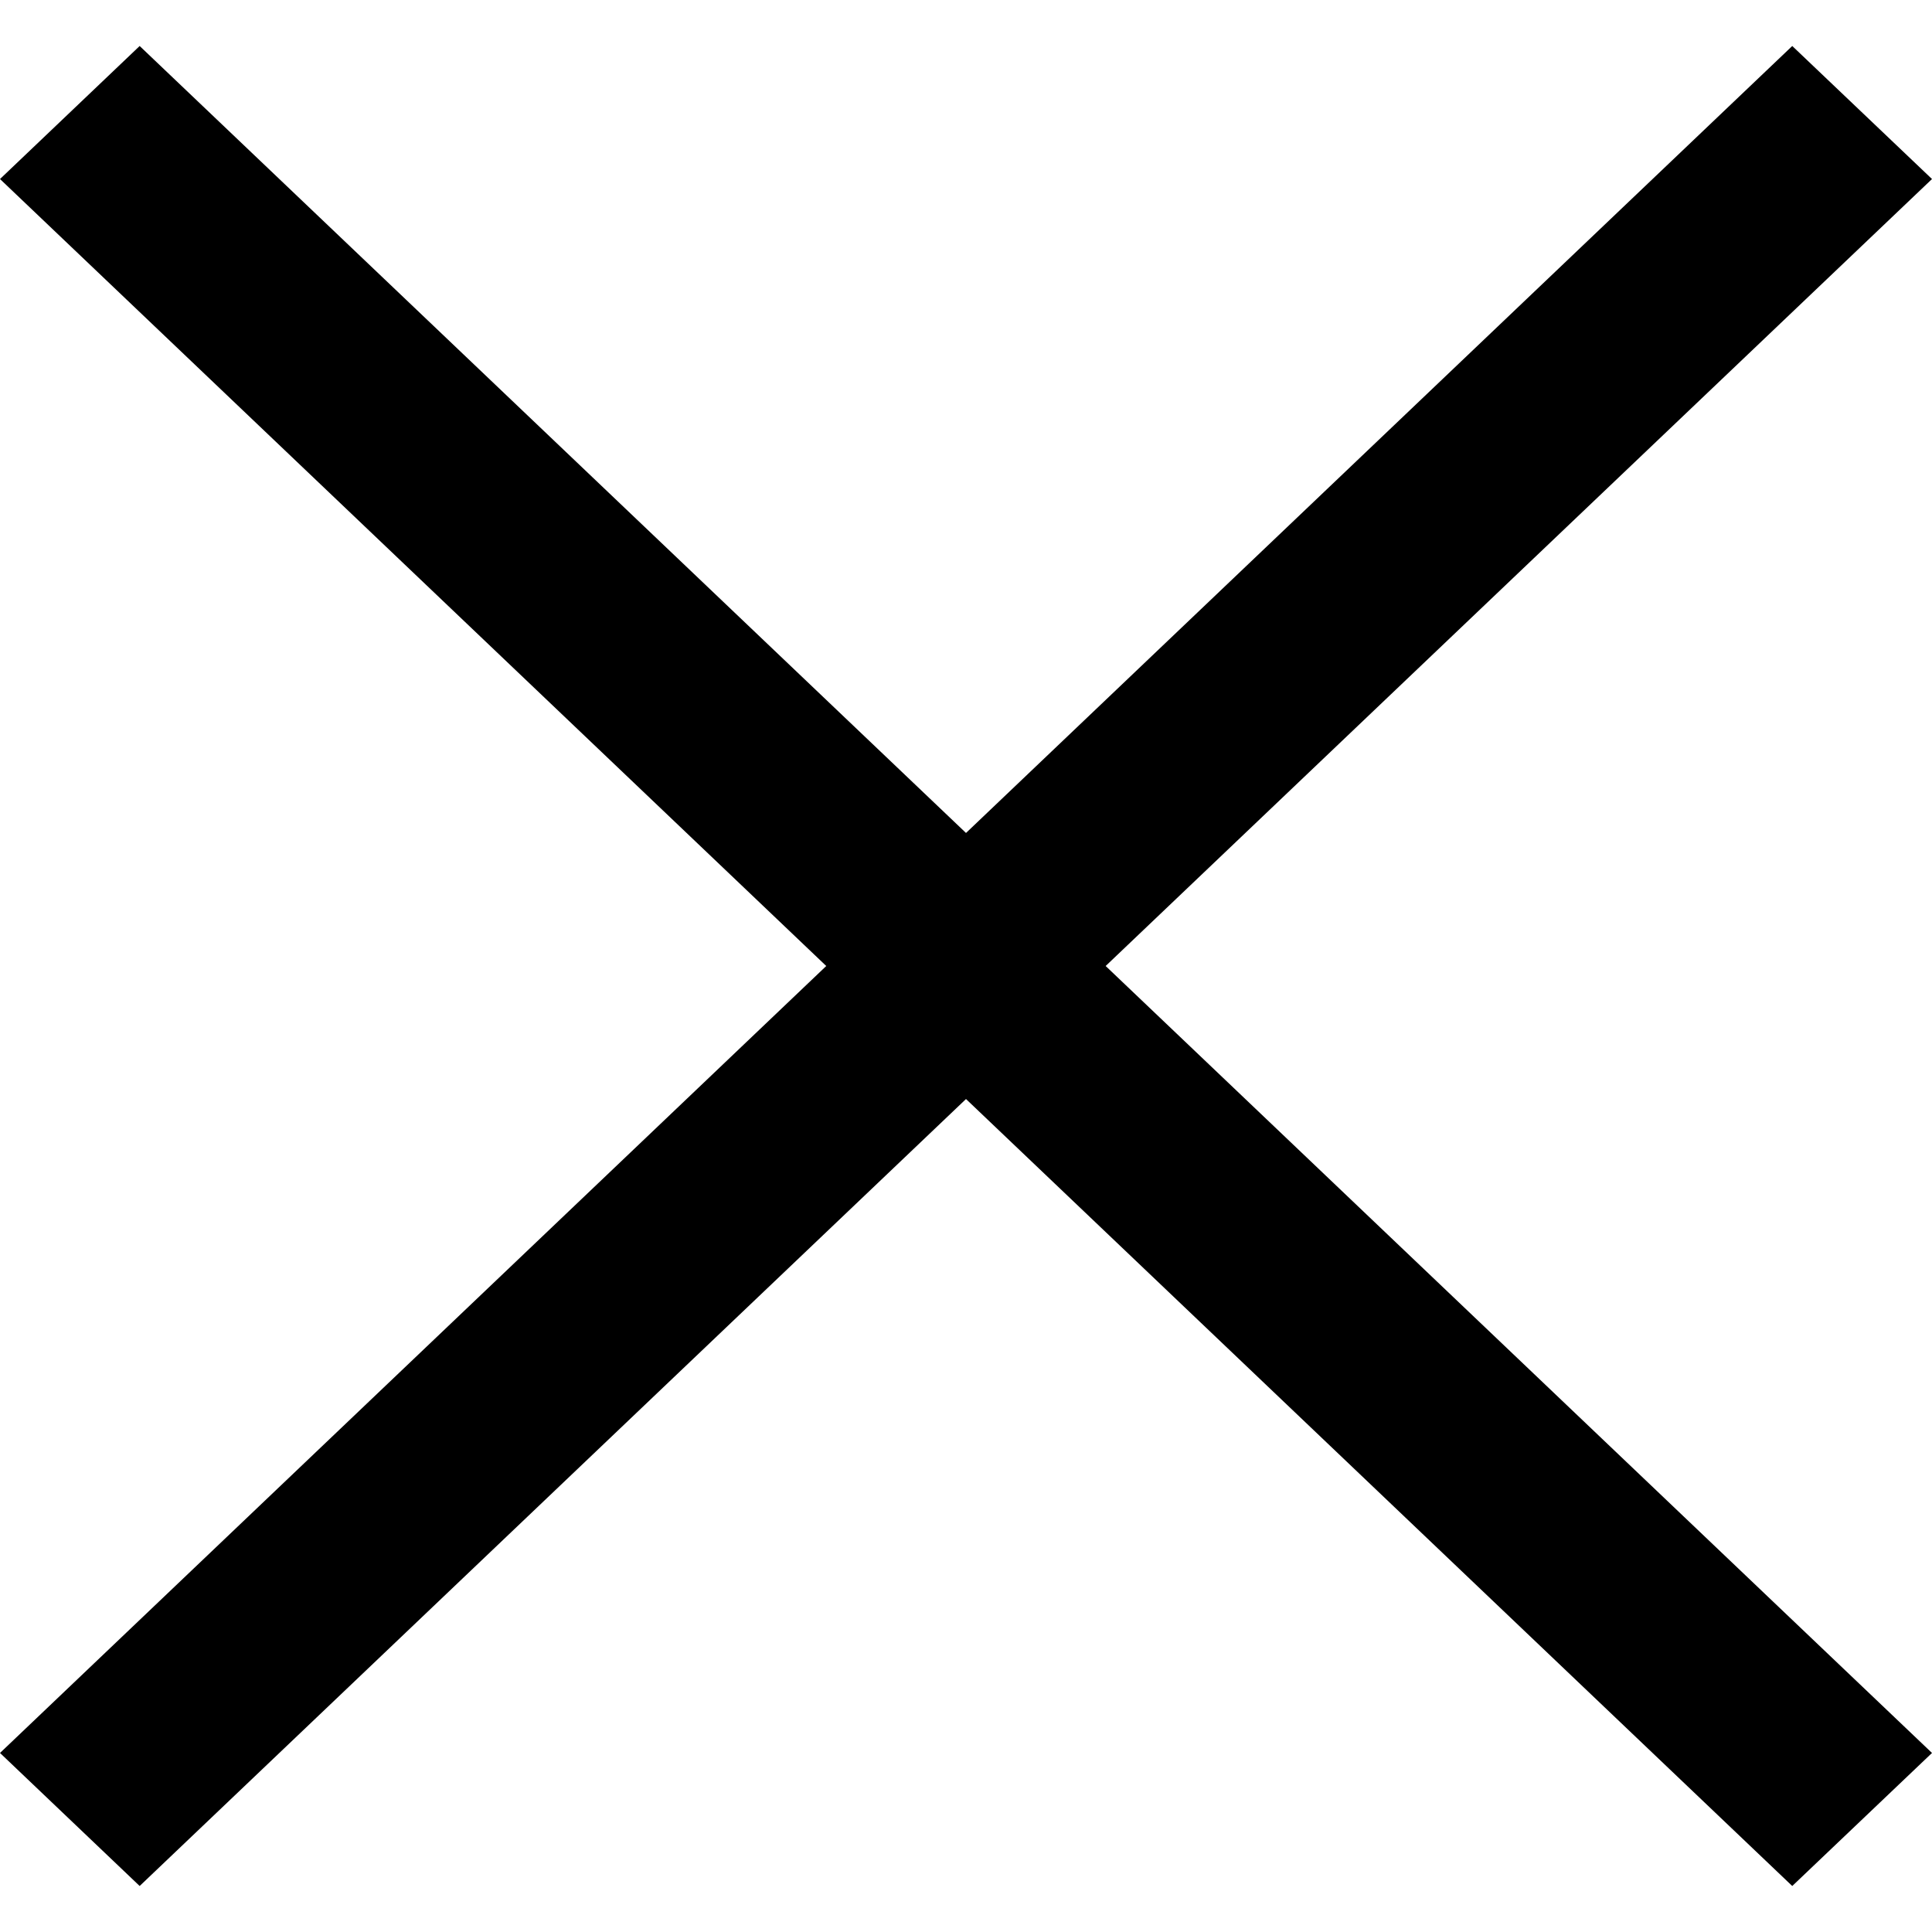
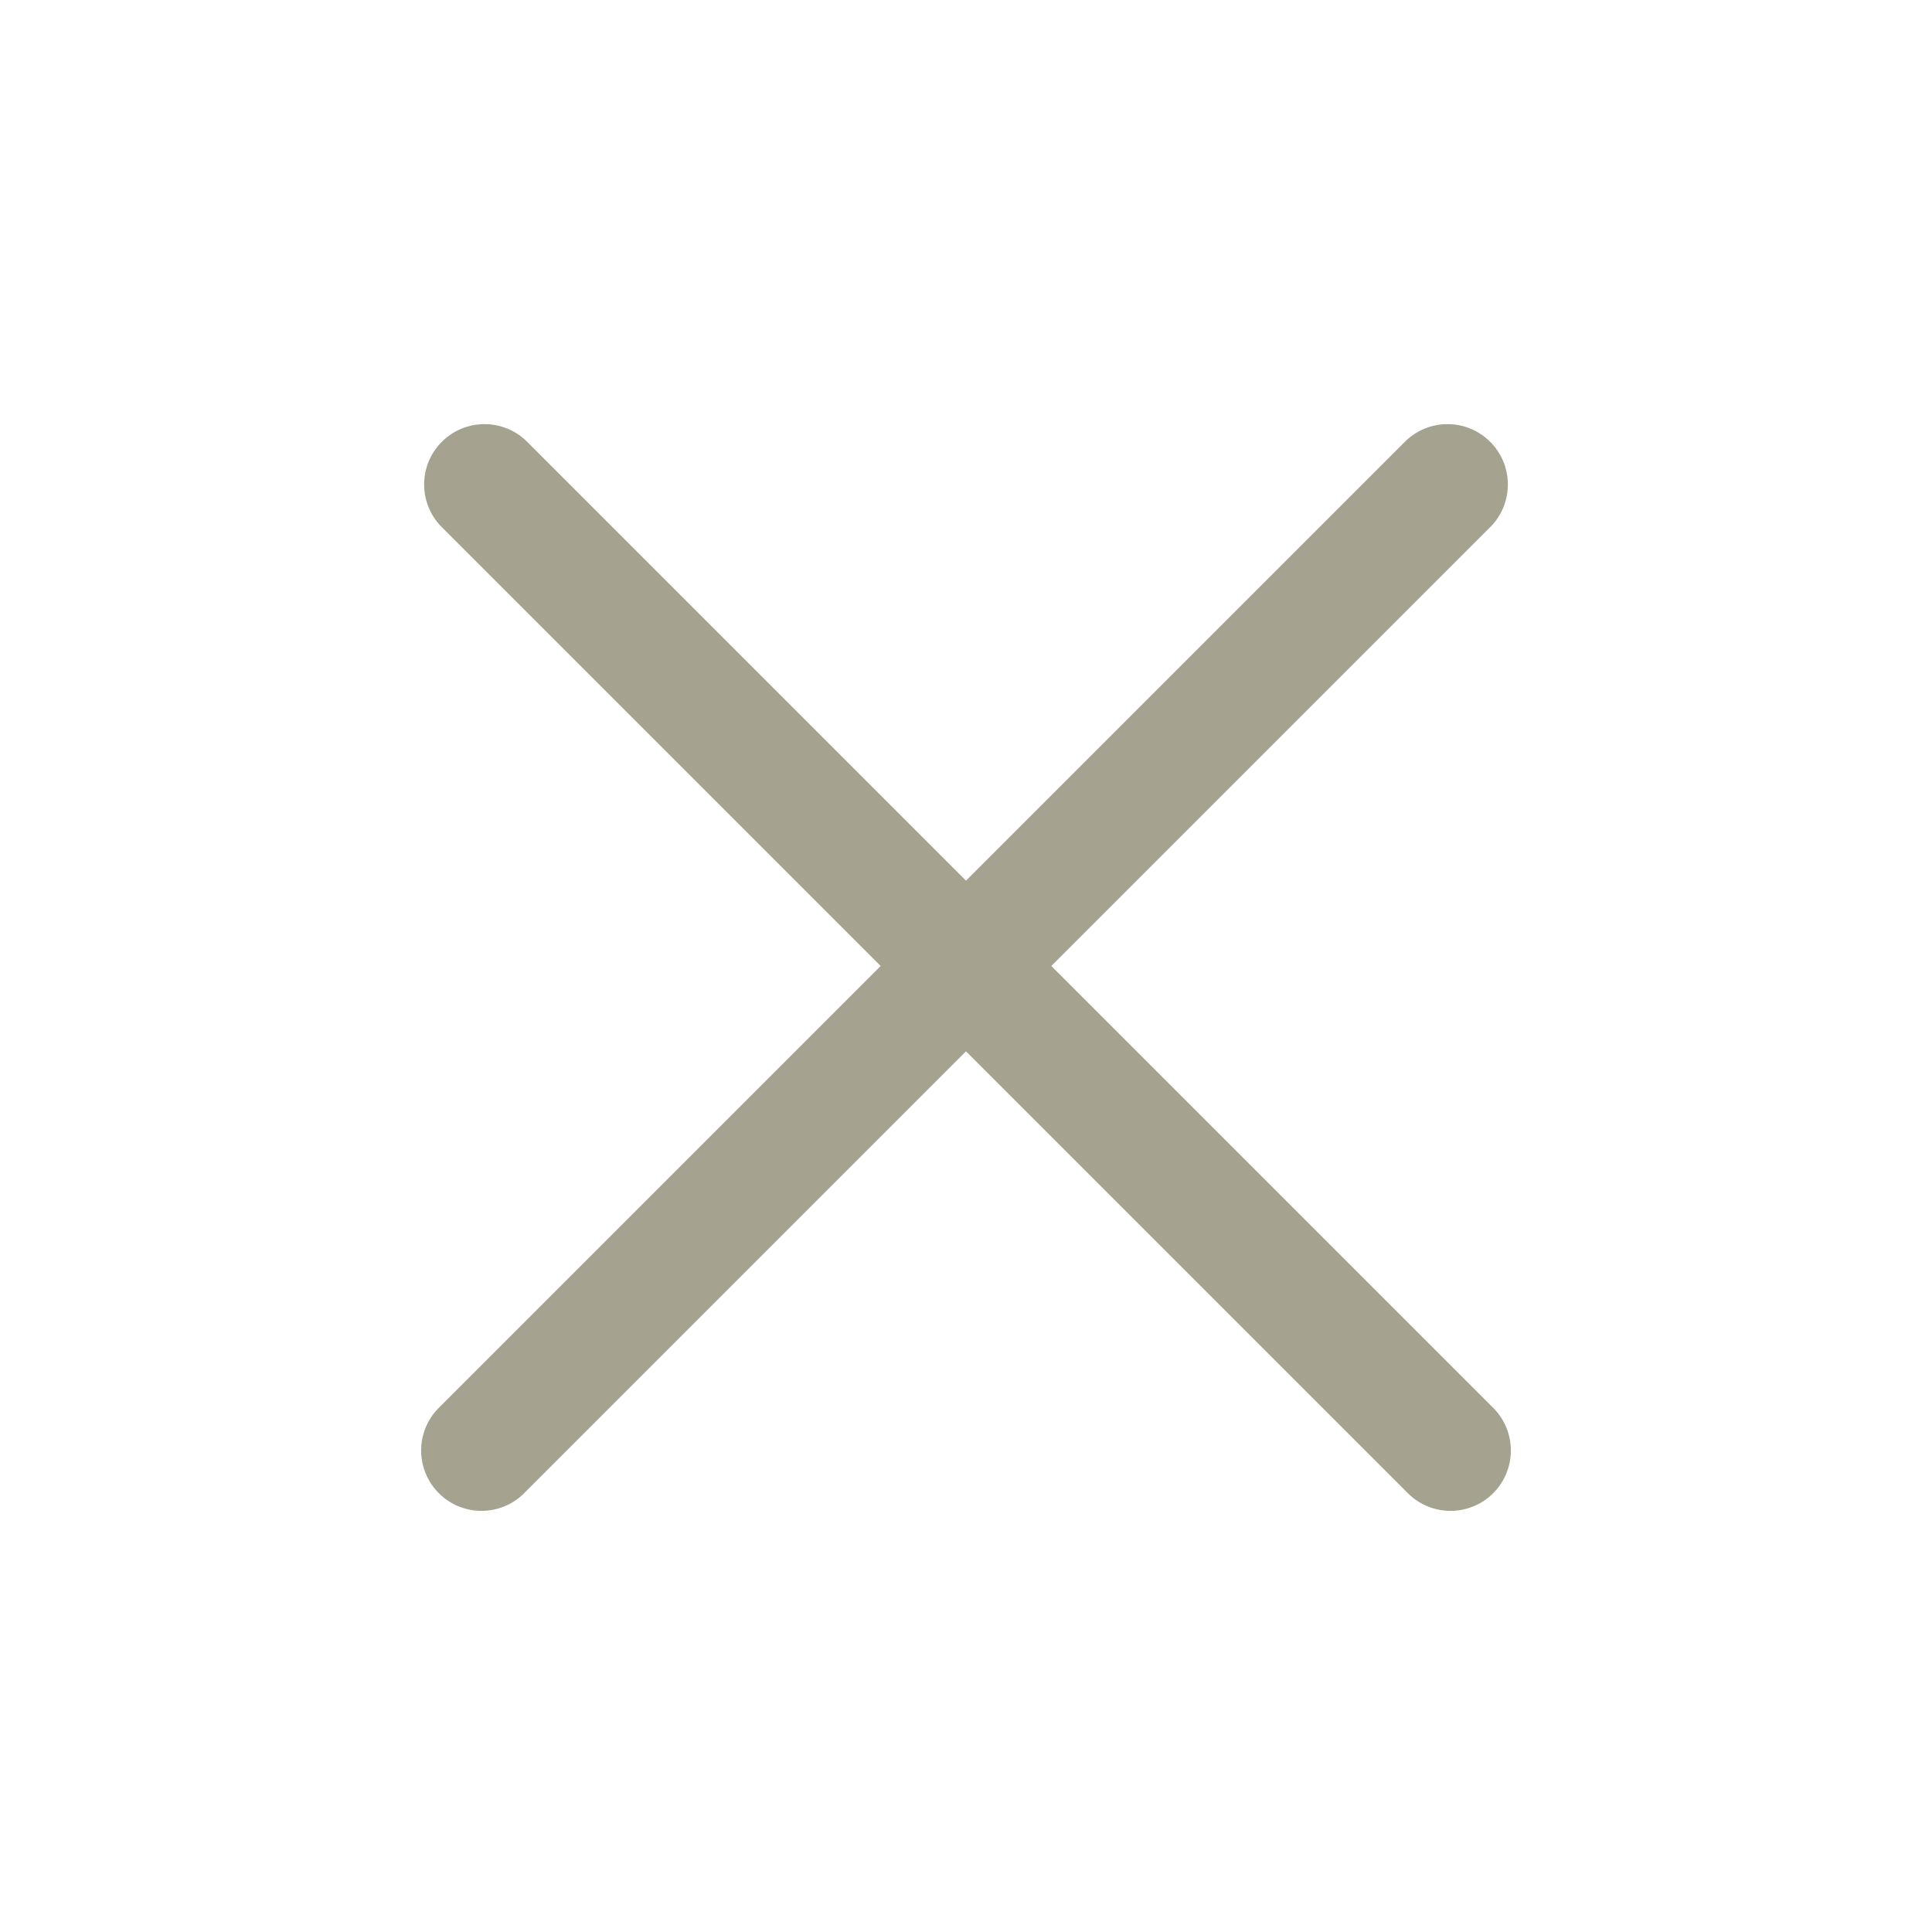
- <svg xmlns="http://www.w3.org/2000/svg" width="800px" height="800px" viewBox="0 -0.5 21 21" version="1.1">
-   <defs>
- 
- </defs>
-   <g id="Page-1" stroke="none" stroke-width="1" fill="none" fill-rule="evenodd">
-     <g id="Dribbble-Light-Preview" transform="translate(-419, -240)" fill="#000000">
-       <g id="icons" transform="translate(56, 160)">
-         <polygon id="close-[#1511]" points="375.018 90 384 98.554 382.481 100 373.5 91.446 364.518 100 363 98.554 371.981 90 363 81.446 364.518 80 373.5 88.554 382.481 80 384 81.446">
- 
- </polygon>
-       </g>
-     </g>
-   </g>
+ <svg xmlns="http://www.w3.org/2000/svg" width="24" height="24" fill="none">
+   <path fill="#A5A38F" fill-rule="evenodd" d="M18.53 6.53a.75.75 0 0 0-1.06-1.06L12 10.94 6.53 5.47a.75.75 0 0 0-1.06 1.06L10.94 12l-5.47 5.47a.75.75 0 1 0 1.06 1.06L12 13.06l5.47 5.47a.75.75 0 1 0 1.06-1.06L13.06 12l5.47-5.47Z" clip-rule="evenodd" />
</svg>
